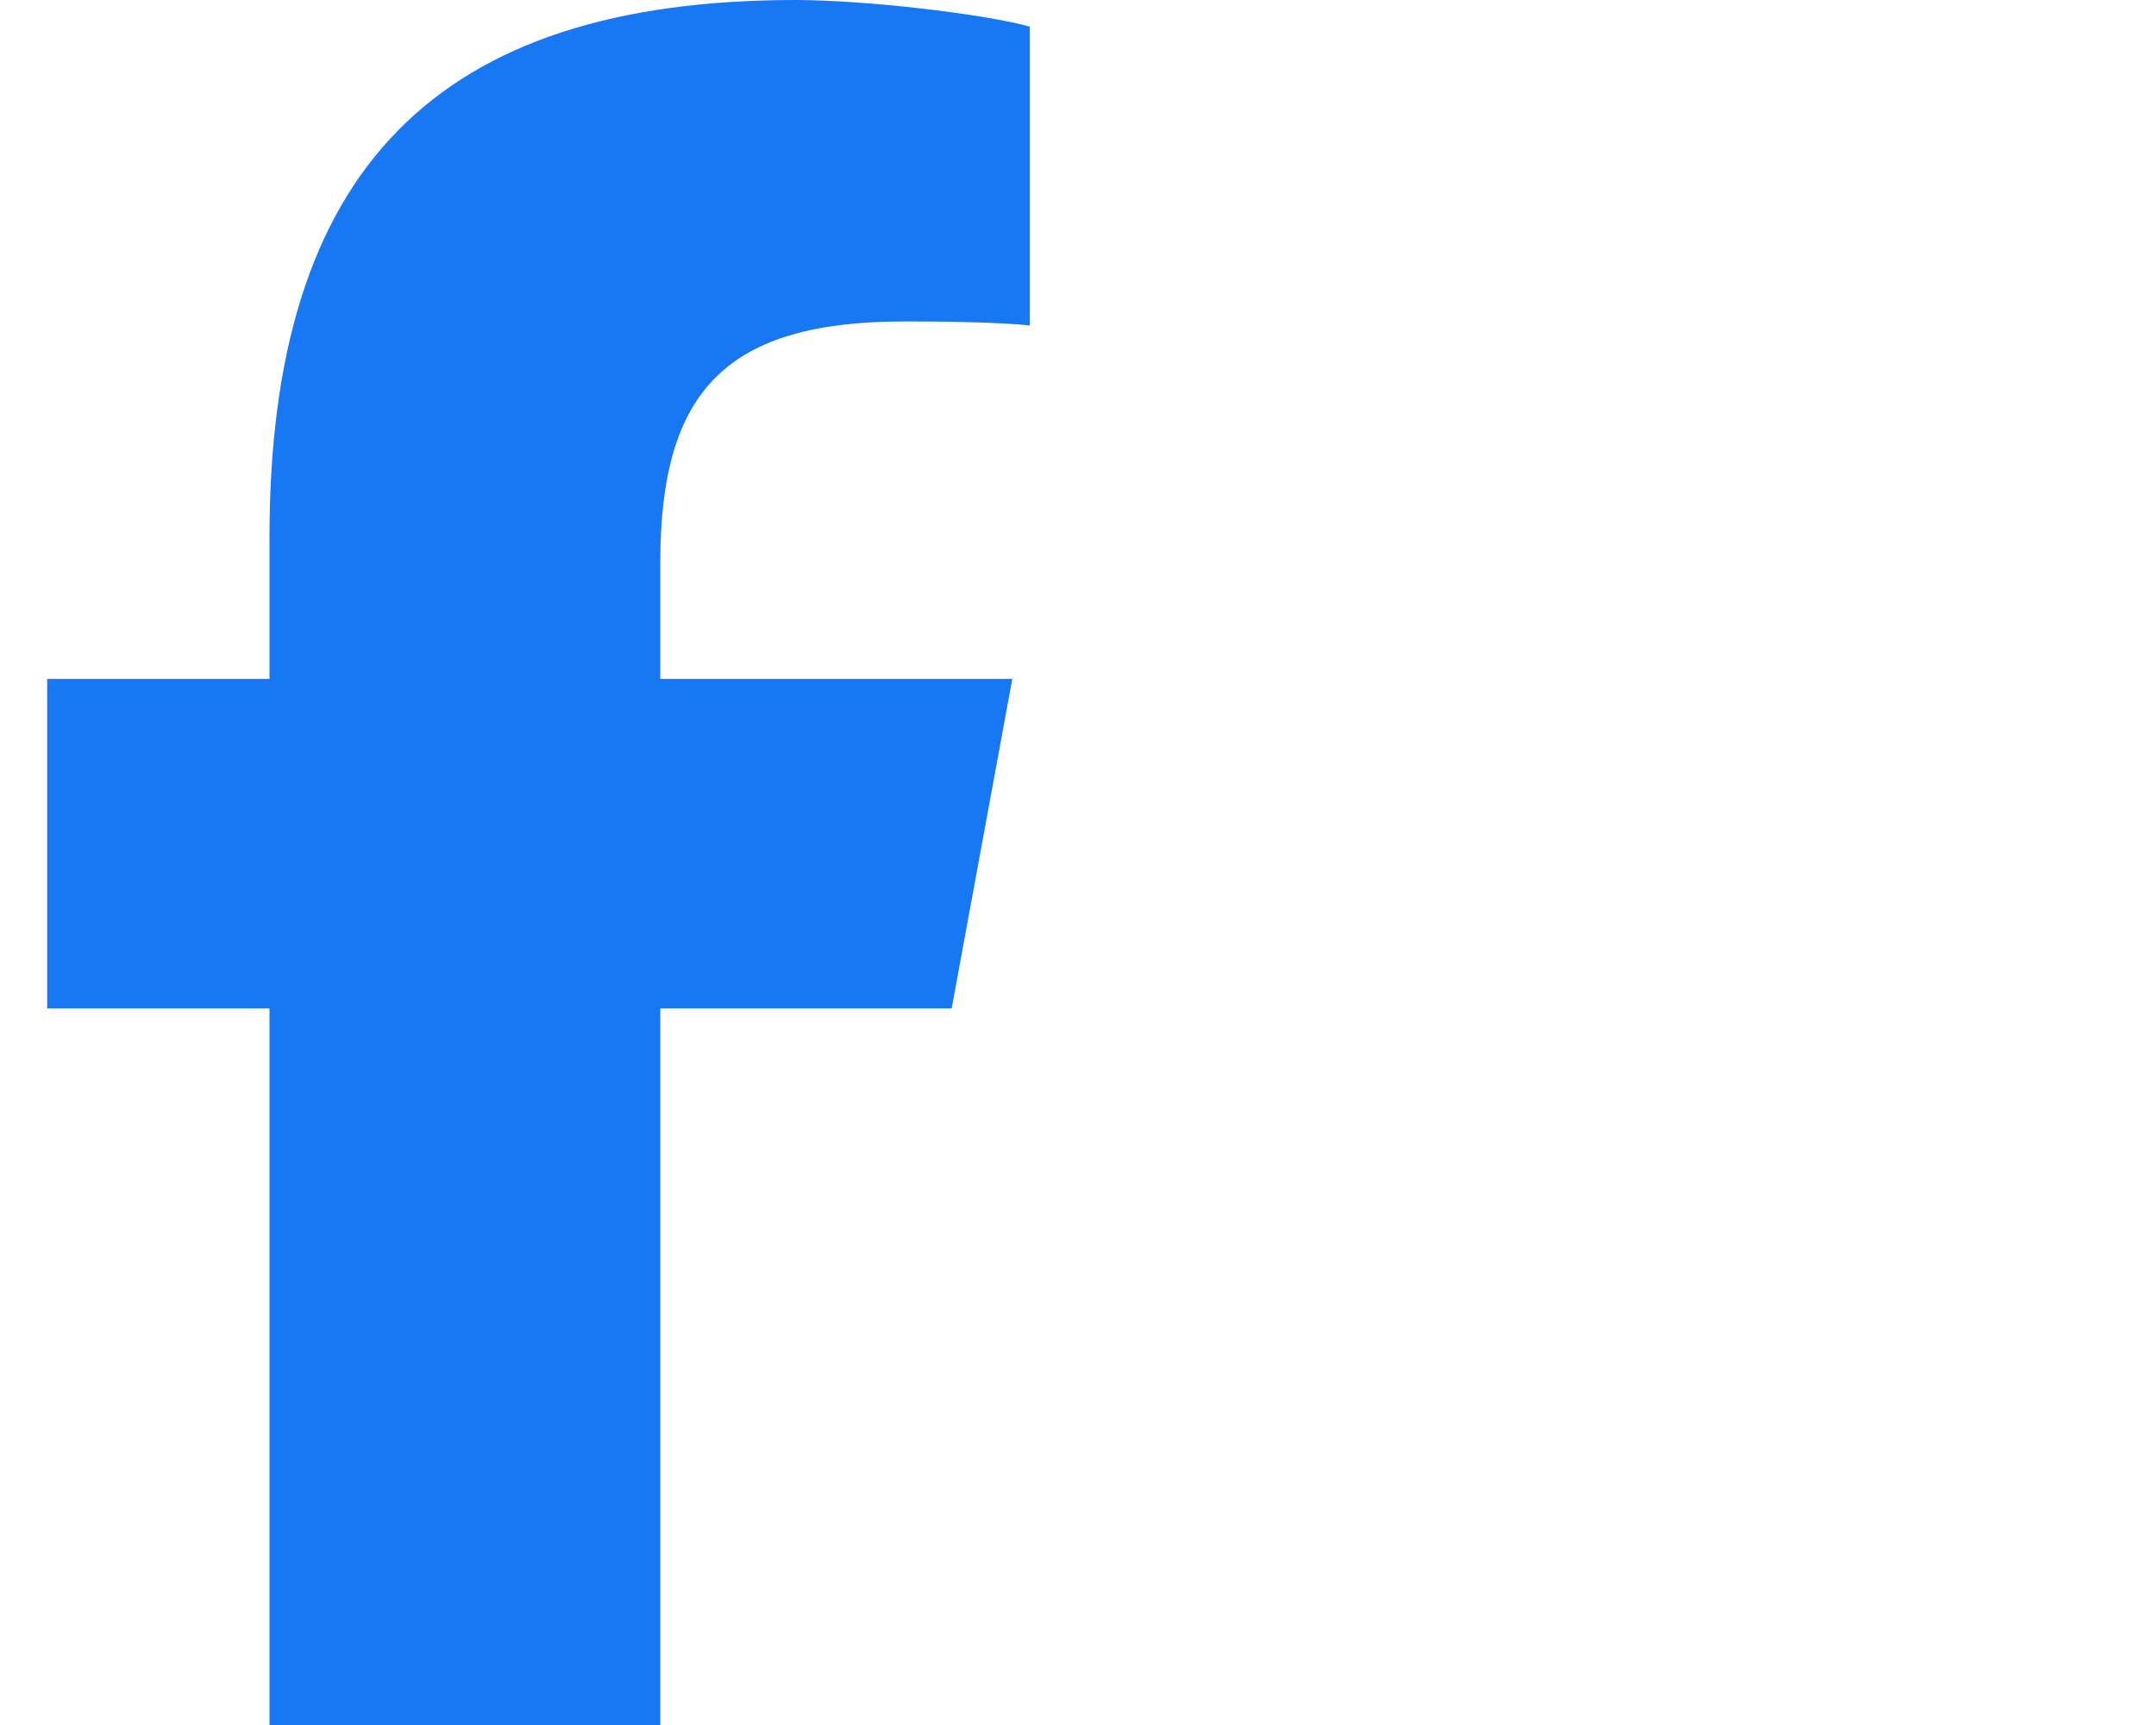
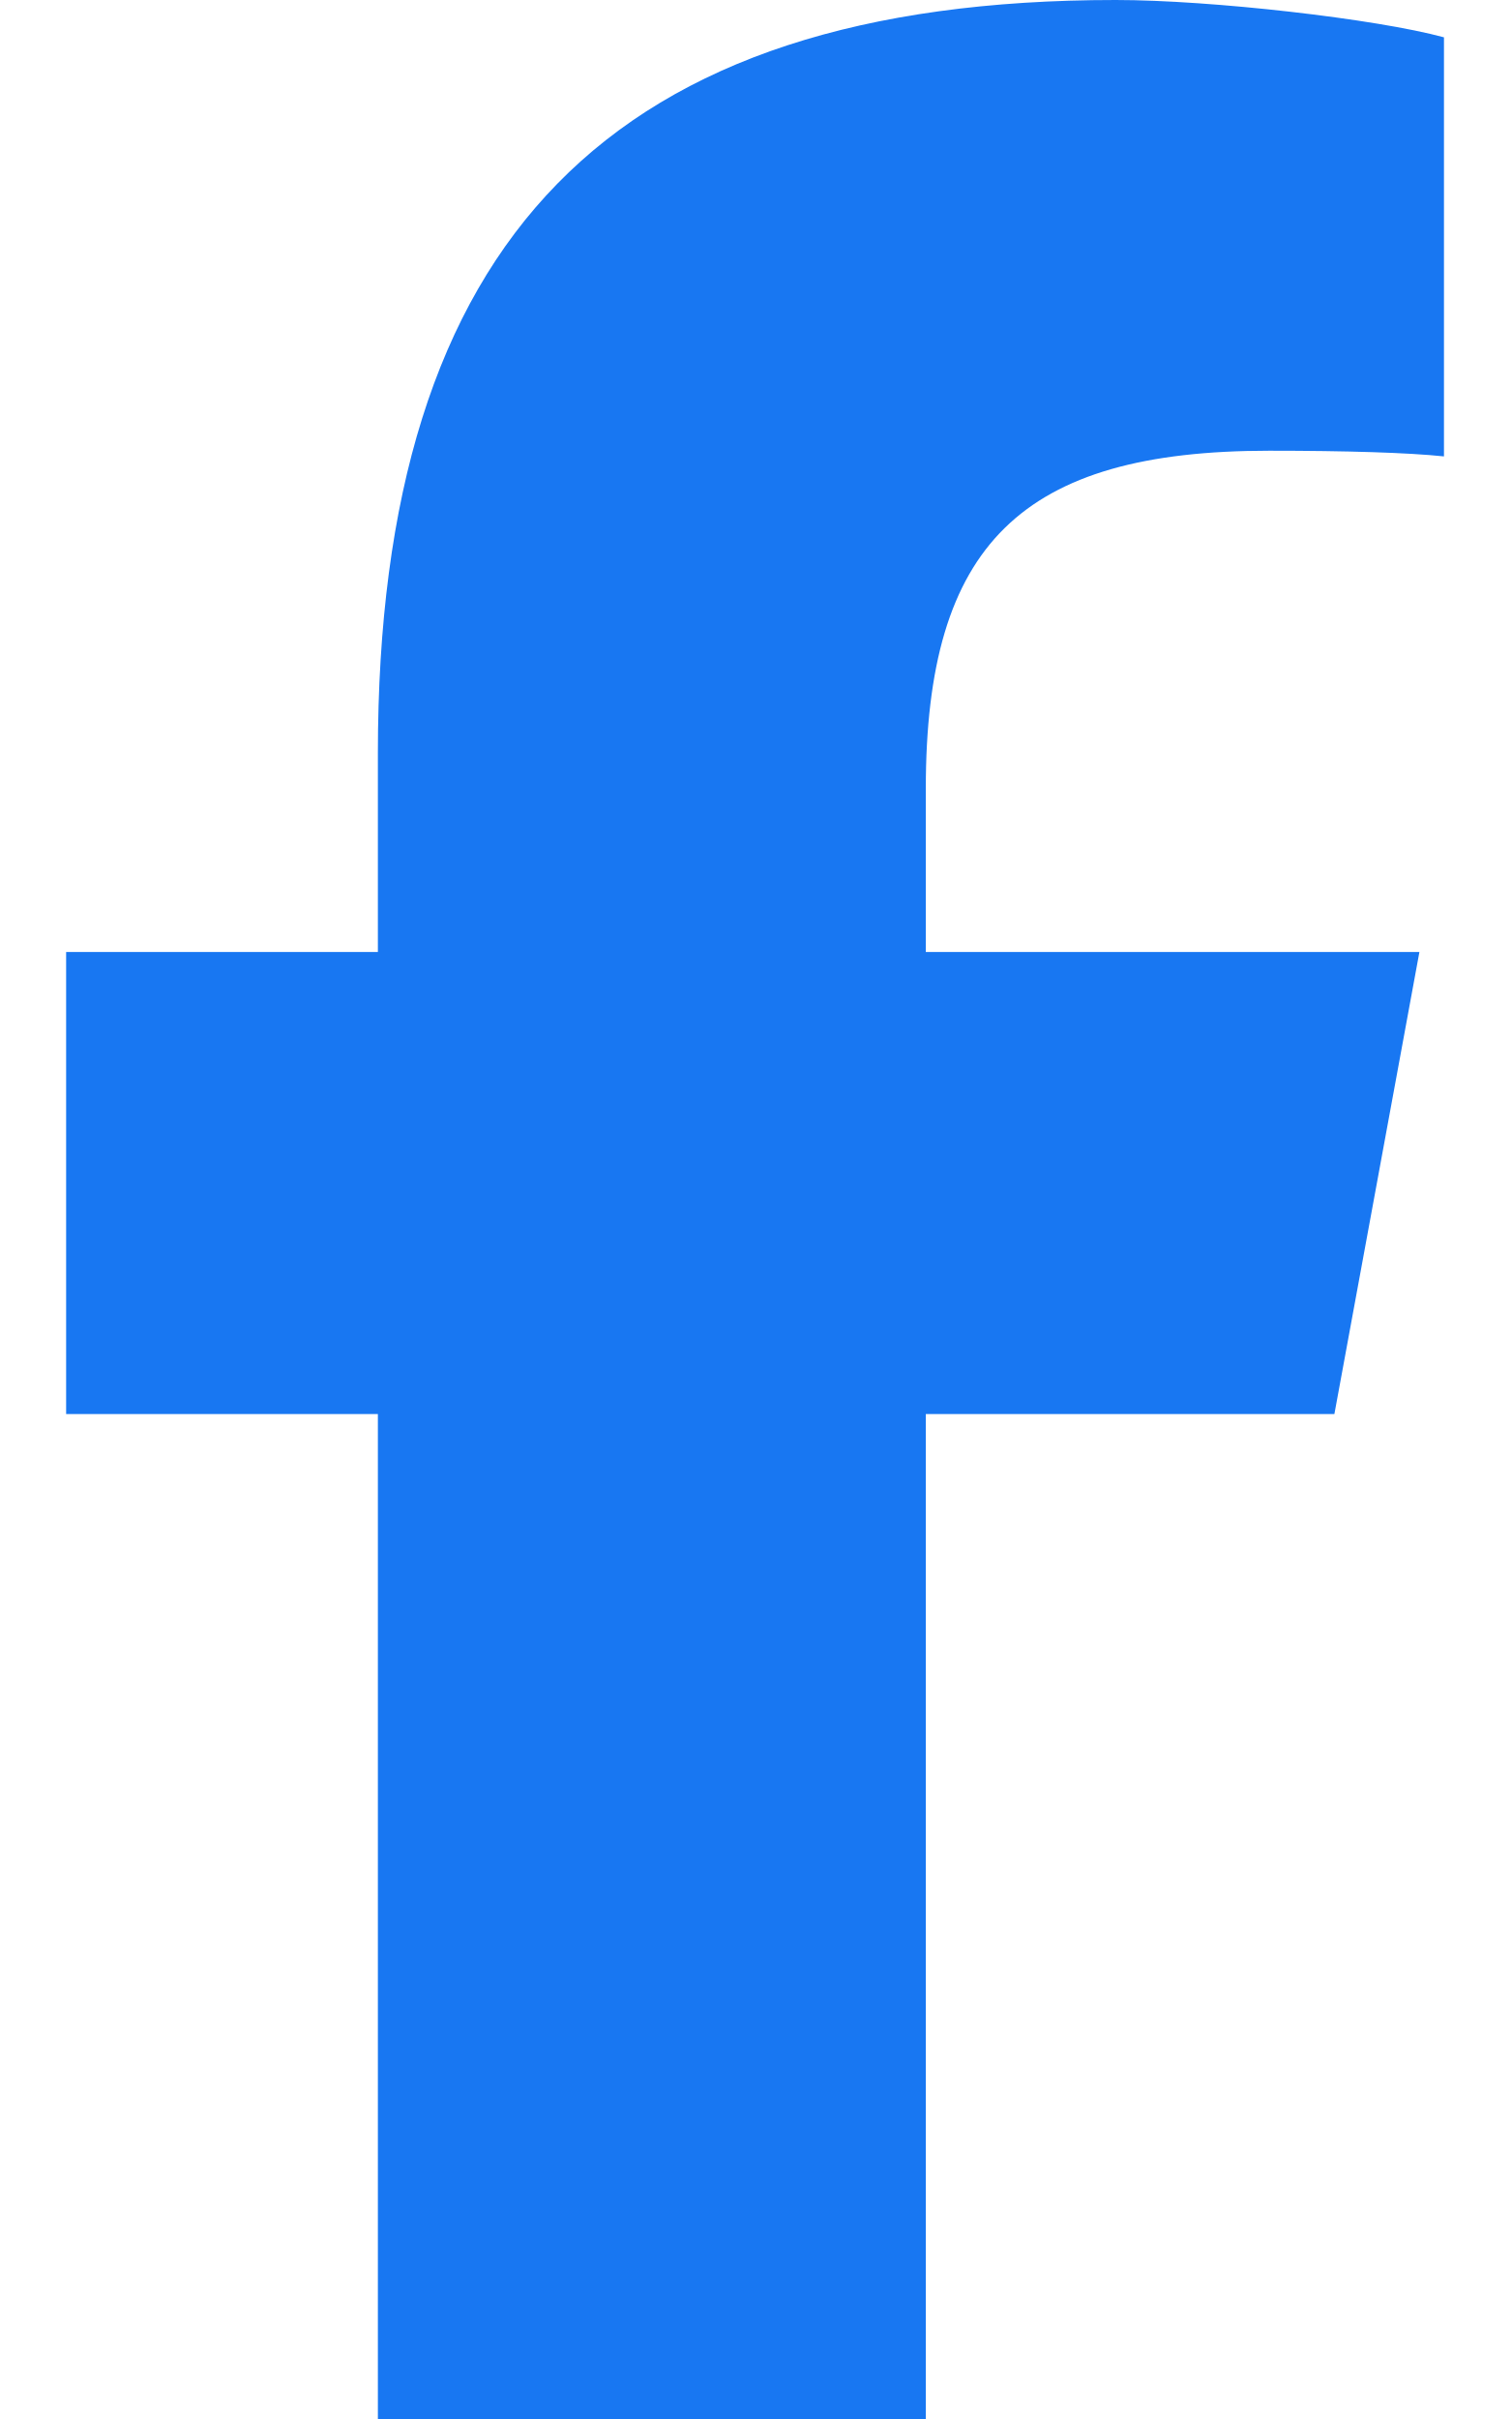
- <svg xmlns="http://www.w3.org/2000/svg" viewBox="0 0 640 512" fill="#1c5e89">
+ <svg xmlns="http://www.w3.org/2000/svg" viewBox="0 0 320 512">
  <path fill="#1877f2" d="M80 299.3V512H196V299.3h86.5l18-97.8H196V166.9c0-51.7 20.3-71.5 72.7-71.5c16.3 0 29.4 .4 37 1.2V7.9C291.4 4 256.4 0 236.2 0C129.3 0 80 50.5 80 159.4v42.1H14v97.8H80z" />
</svg>
